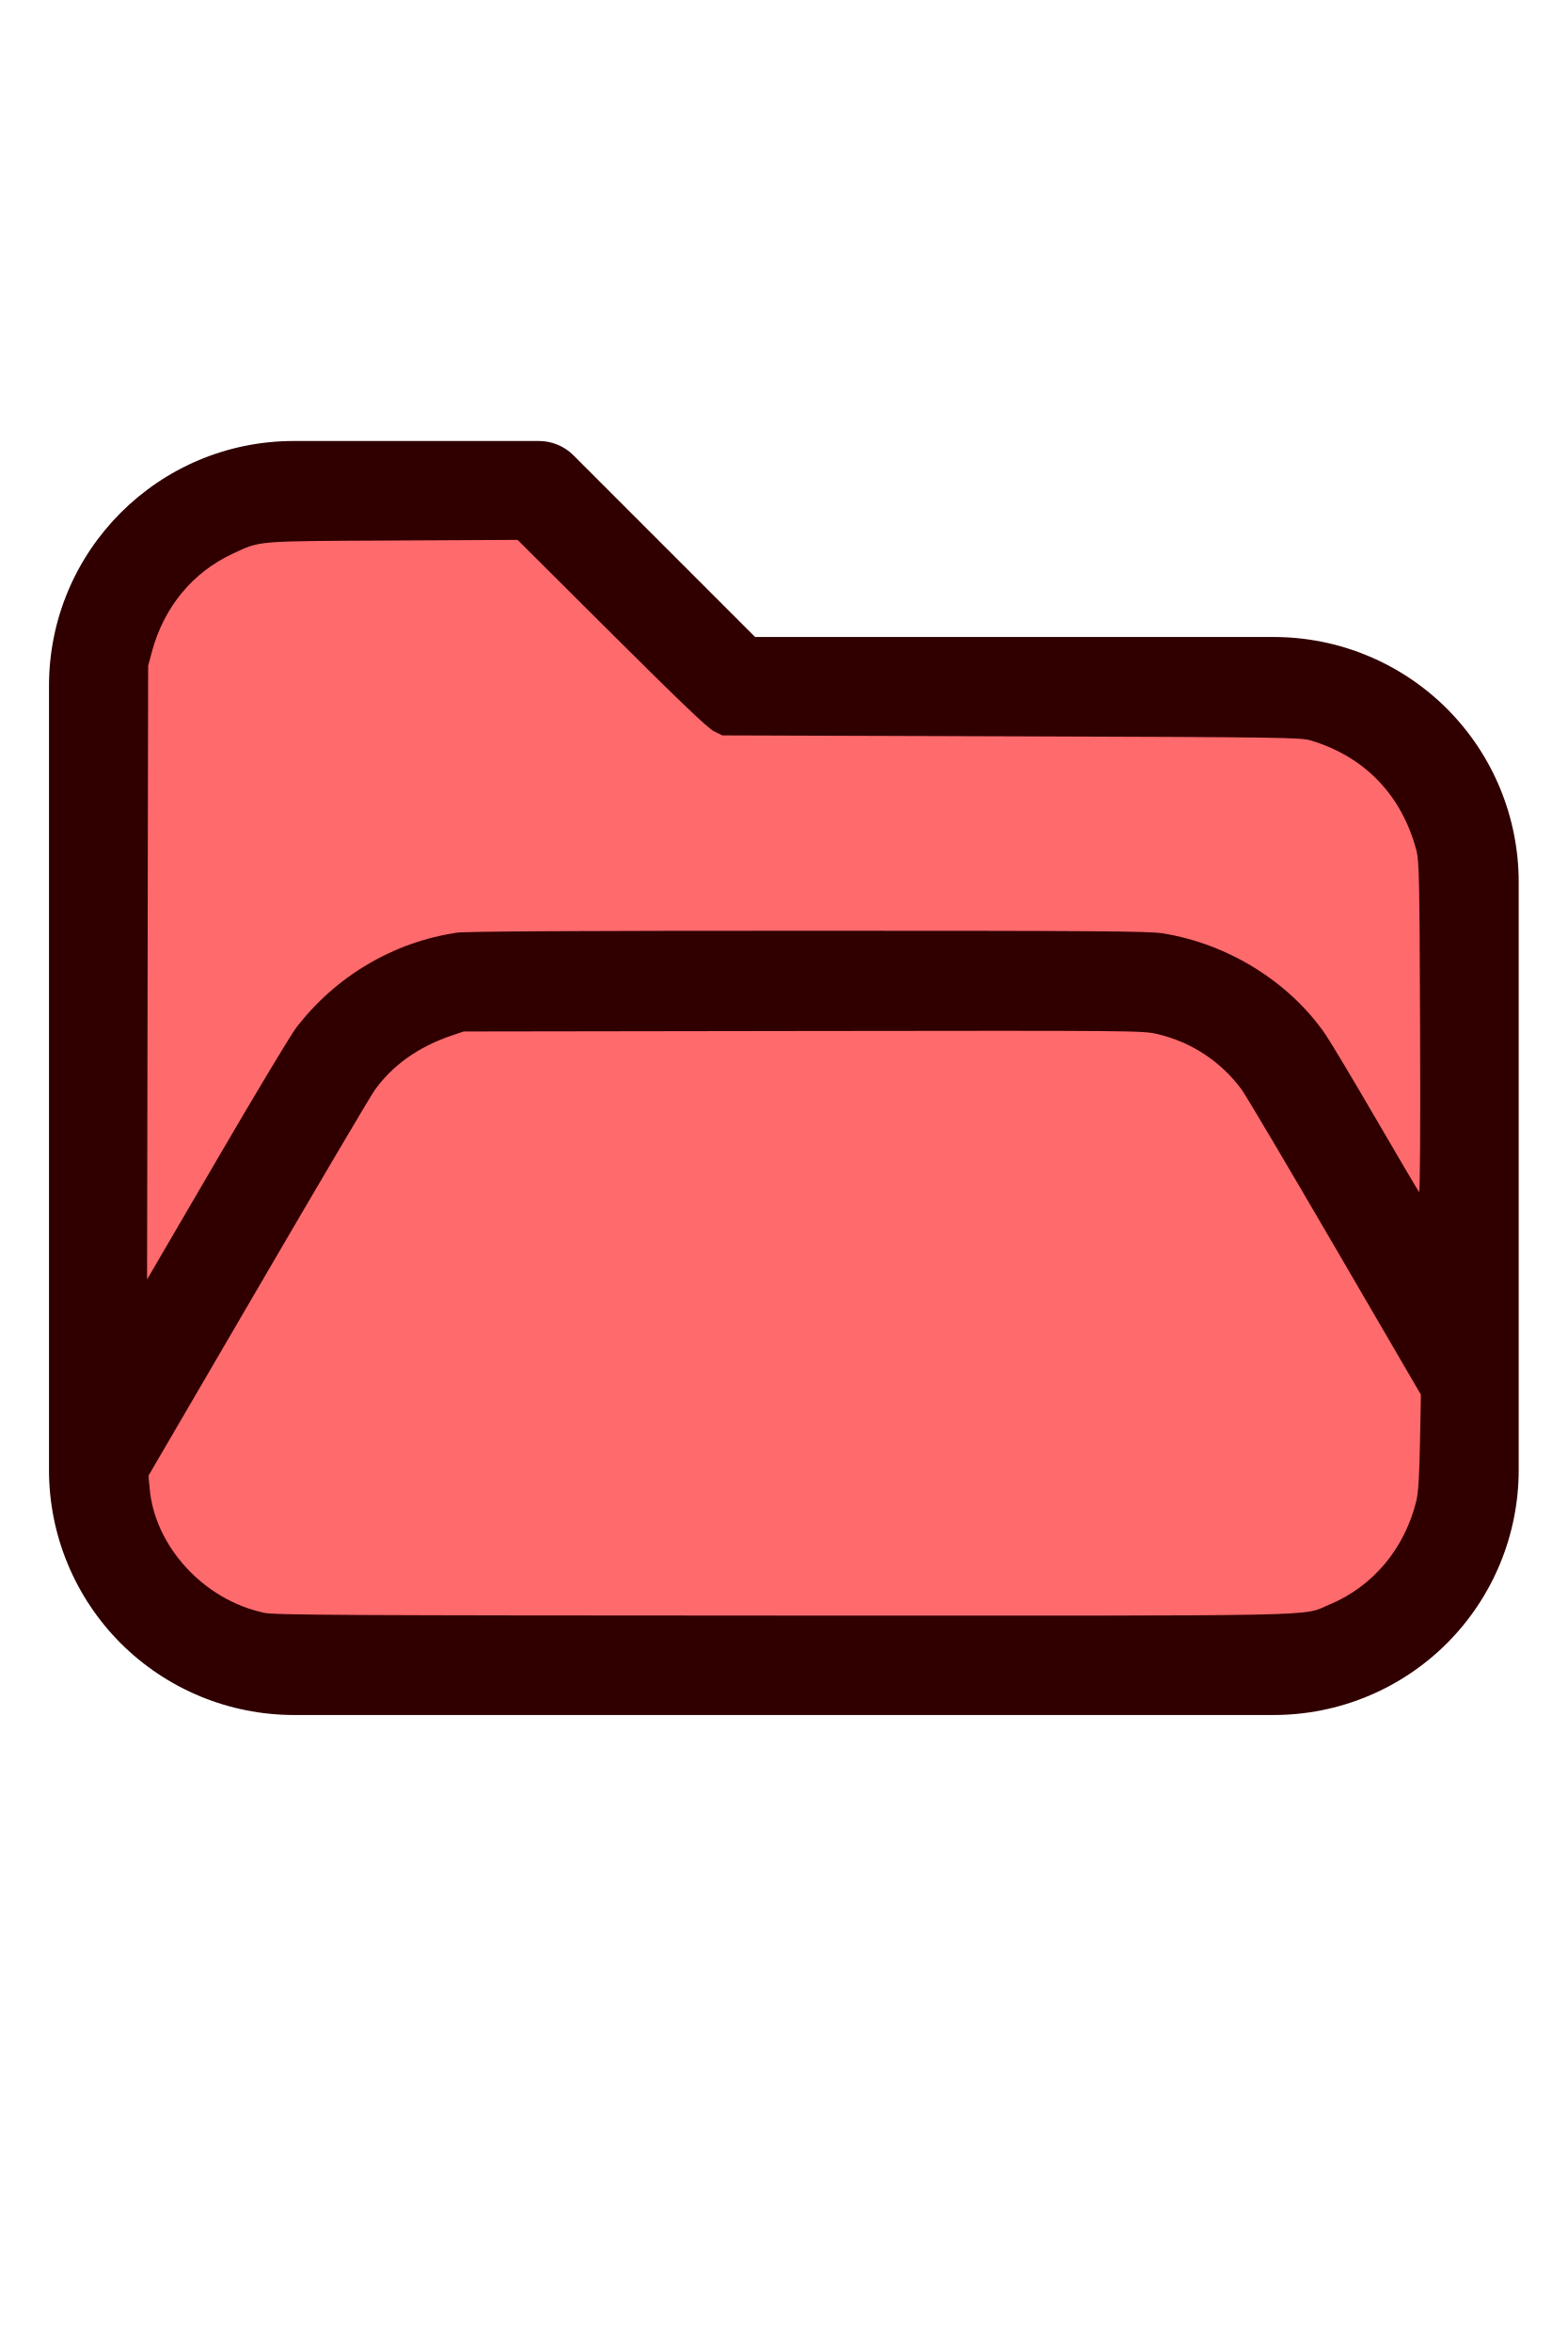
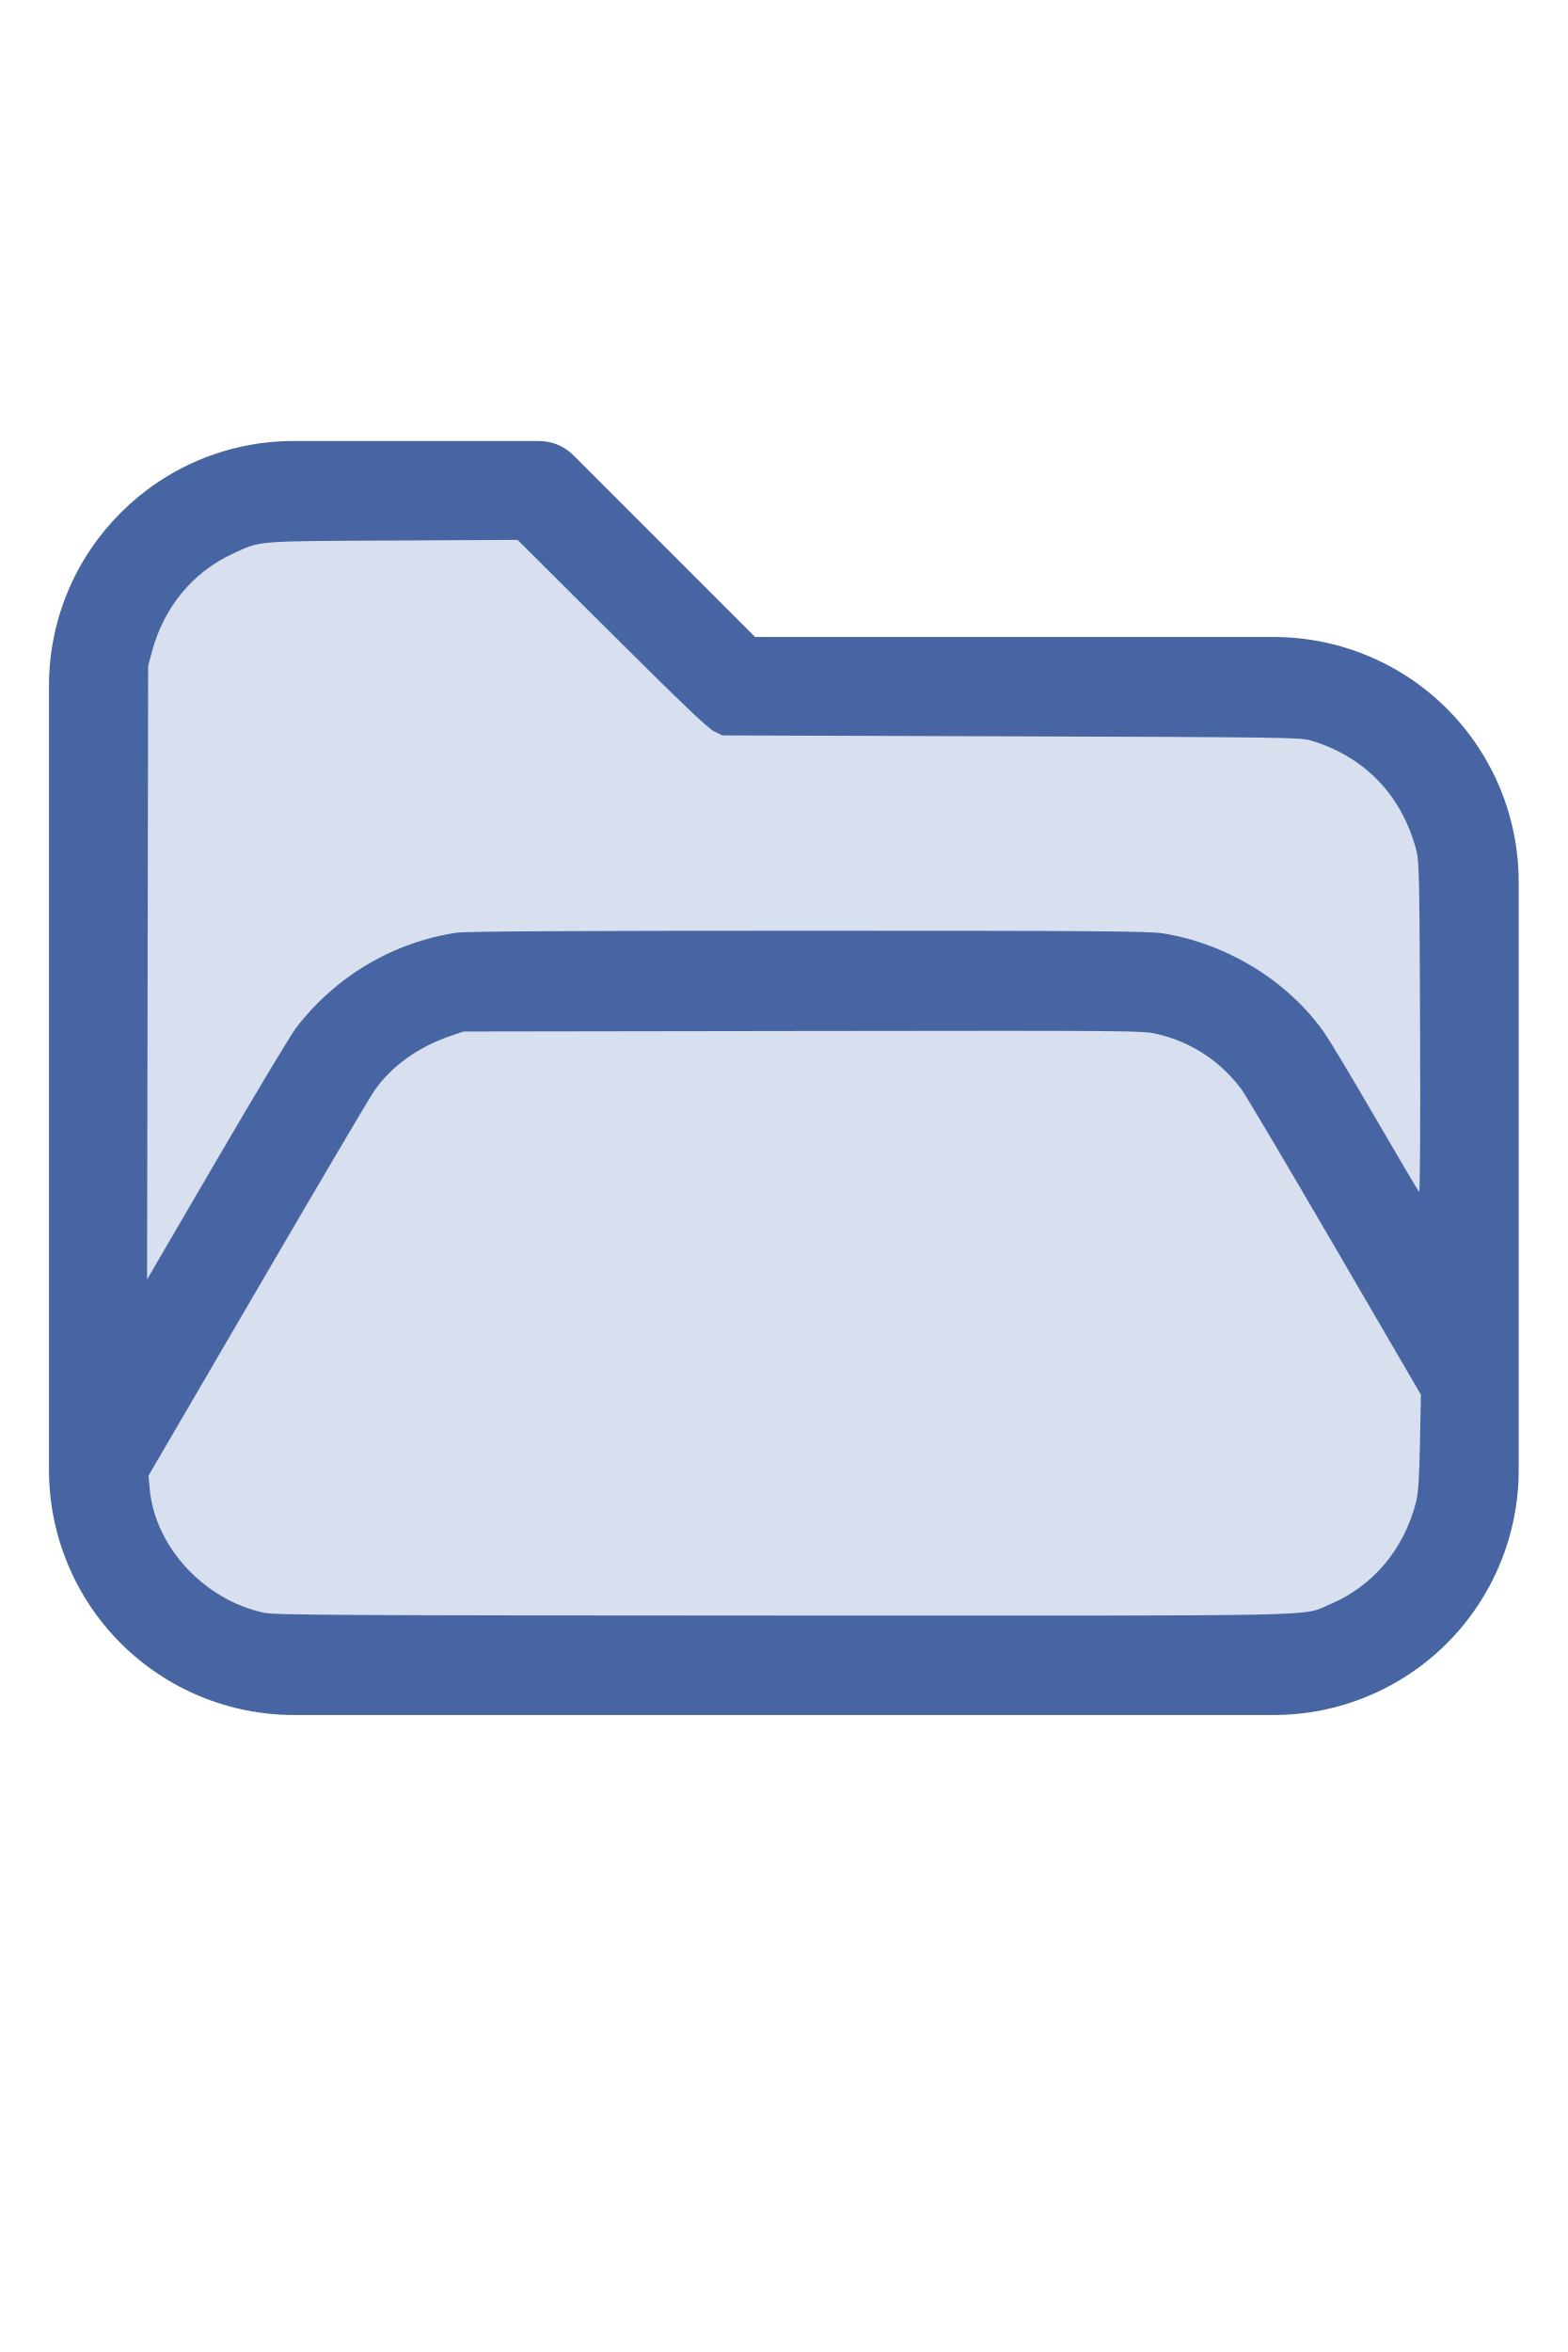
<svg xmlns="http://www.w3.org/2000/svg" version="1.1" width="16" height="24" viewBox="0 0 32 32" xml:space="preserve">
-   <g style="fill:#300000;">
+   <g style="fill:#4665A2;">
    <path d="M1,5.998l0,16.002c-0,1.326 0.527,2.598 1.464,3.536c0.938,0.937 2.21,1.464 3.536,1.464c5.322,0 14.678,-0 20,0c1.326,0 2.598,-0.527 3.536,-1.464c0.937,-0.938 1.464,-2.21 1.464,-3.536c0,-3.486 0,-8.514 0,-12c0,-1.326 -0.527,-2.598 -1.464,-3.536c-0.938,-0.937 -2.21,-1.464 -3.536,-1.464c-0,0 -10.586,0 -10.586,0c0,-0 -3.707,-3.707 -3.707,-3.707c-0.187,-0.188 -0.442,-0.293 -0.707,-0.293l-5.002,0c-2.76,0 -4.998,2.238 -4.998,4.998Zm28,14.415l-3.456,-5.925c-0.538,-0.921 -1.524,-1.488 -2.591,-1.488c-0,0 -12.905,0 -12.906,0c-1.067,0 -2.053,0.567 -2.591,1.488l-4.453,7.635c0.03,0.751 0.342,1.465 0.876,1.998c0.562,0.563 1.325,0.879 2.121,0.879l20,0c0.796,0 1.559,-0.316 2.121,-0.879c0.563,-0.562 0.879,-1.325 0.879,-2.121l0,-1.587Zm0,-3.969l0,-6.444c0,-0.796 -0.316,-1.559 -0.879,-2.121c-0.562,-0.563 -1.325,-0.879 -2.121,-0.879c-7.738,0 -11,0 -11,0c-0.265,0 -0.52,-0.105 -0.707,-0.293c-0,0 -3.707,-3.707 -3.707,-3.707c-0,0 -4.588,0 -4.588,0c-1.656,0 -2.998,1.342 -2.998,2.998l0,12.16l2.729,-4.677c0.896,-1.536 2.54,-2.481 4.318,-2.481c3.354,0 9.552,0 12.906,0c1.778,0 3.422,0.945 4.318,2.481l1.729,2.963Z" id="path2" />
  </g>
-   <g style="fill:#FF6A6D;stroke-width:0;">
+   <g style="fill:#D8DFEE;stroke-width:0;">
    <path d="M 5.388,24.913 C 4.16,24.651 3.157,23.559 3.054,22.371 L 3.031,22.116 5.261,18.294 C 6.487,16.191 7.56,14.373 7.645,14.253 8.004,13.746 8.542,13.363 9.21,13.137 l 0.255,-0.086 6.929,-0.01 c 6.805,-0.009 6.935,-0.008 7.234,0.063 0.696,0.165 1.29,0.557 1.715,1.13 0.082,0.11 0.939,1.557 1.905,3.215 l 1.756,3.014 -0.019,0.972 c -0.014,0.725 -0.034,1.032 -0.078,1.209 -0.243,0.971 -0.887,1.735 -1.772,2.103 -0.588,0.244 0.247,0.227 -11.162,0.224 -9.028,-0.003 -10.364,-0.01 -10.586,-0.057 z" id="path199" />
    <path d="M 3.013,11.85 3.024,5.588 3.102,5.297 C 3.348,4.386 3.936,3.676 4.757,3.297 5.329,3.033 5.181,3.045 8.013,3.031 l 2.552,-0.013 1.919,1.911 c 1.404,1.398 1.964,1.933 2.089,1.995 l 0.171,0.084 5.898,0.019 c 5.553,0.018 5.91,0.023 6.116,0.085 1.102,0.332 1.857,1.118 2.154,2.244 0.056,0.214 0.064,0.564 0.075,3.622 0.008,2.032 -5.42e-4,3.371 -0.02,3.349 -0.018,-0.02 -0.414,-0.691 -0.88,-1.492 -0.466,-0.801 -0.931,-1.578 -1.033,-1.727 -0.736,-1.069 -1.984,-1.844 -3.316,-2.06 -0.28,-0.045 -1.345,-0.053 -7.239,-0.053 -4.714,-1.09e-4 -6.993,0.012 -7.172,0.039 -1.3,0.193 -2.477,0.89 -3.284,1.944 -0.108,0.141 -0.836,1.353 -1.618,2.695 L 3.002,18.111 Z" id="path201" />
  </g>
</svg>
